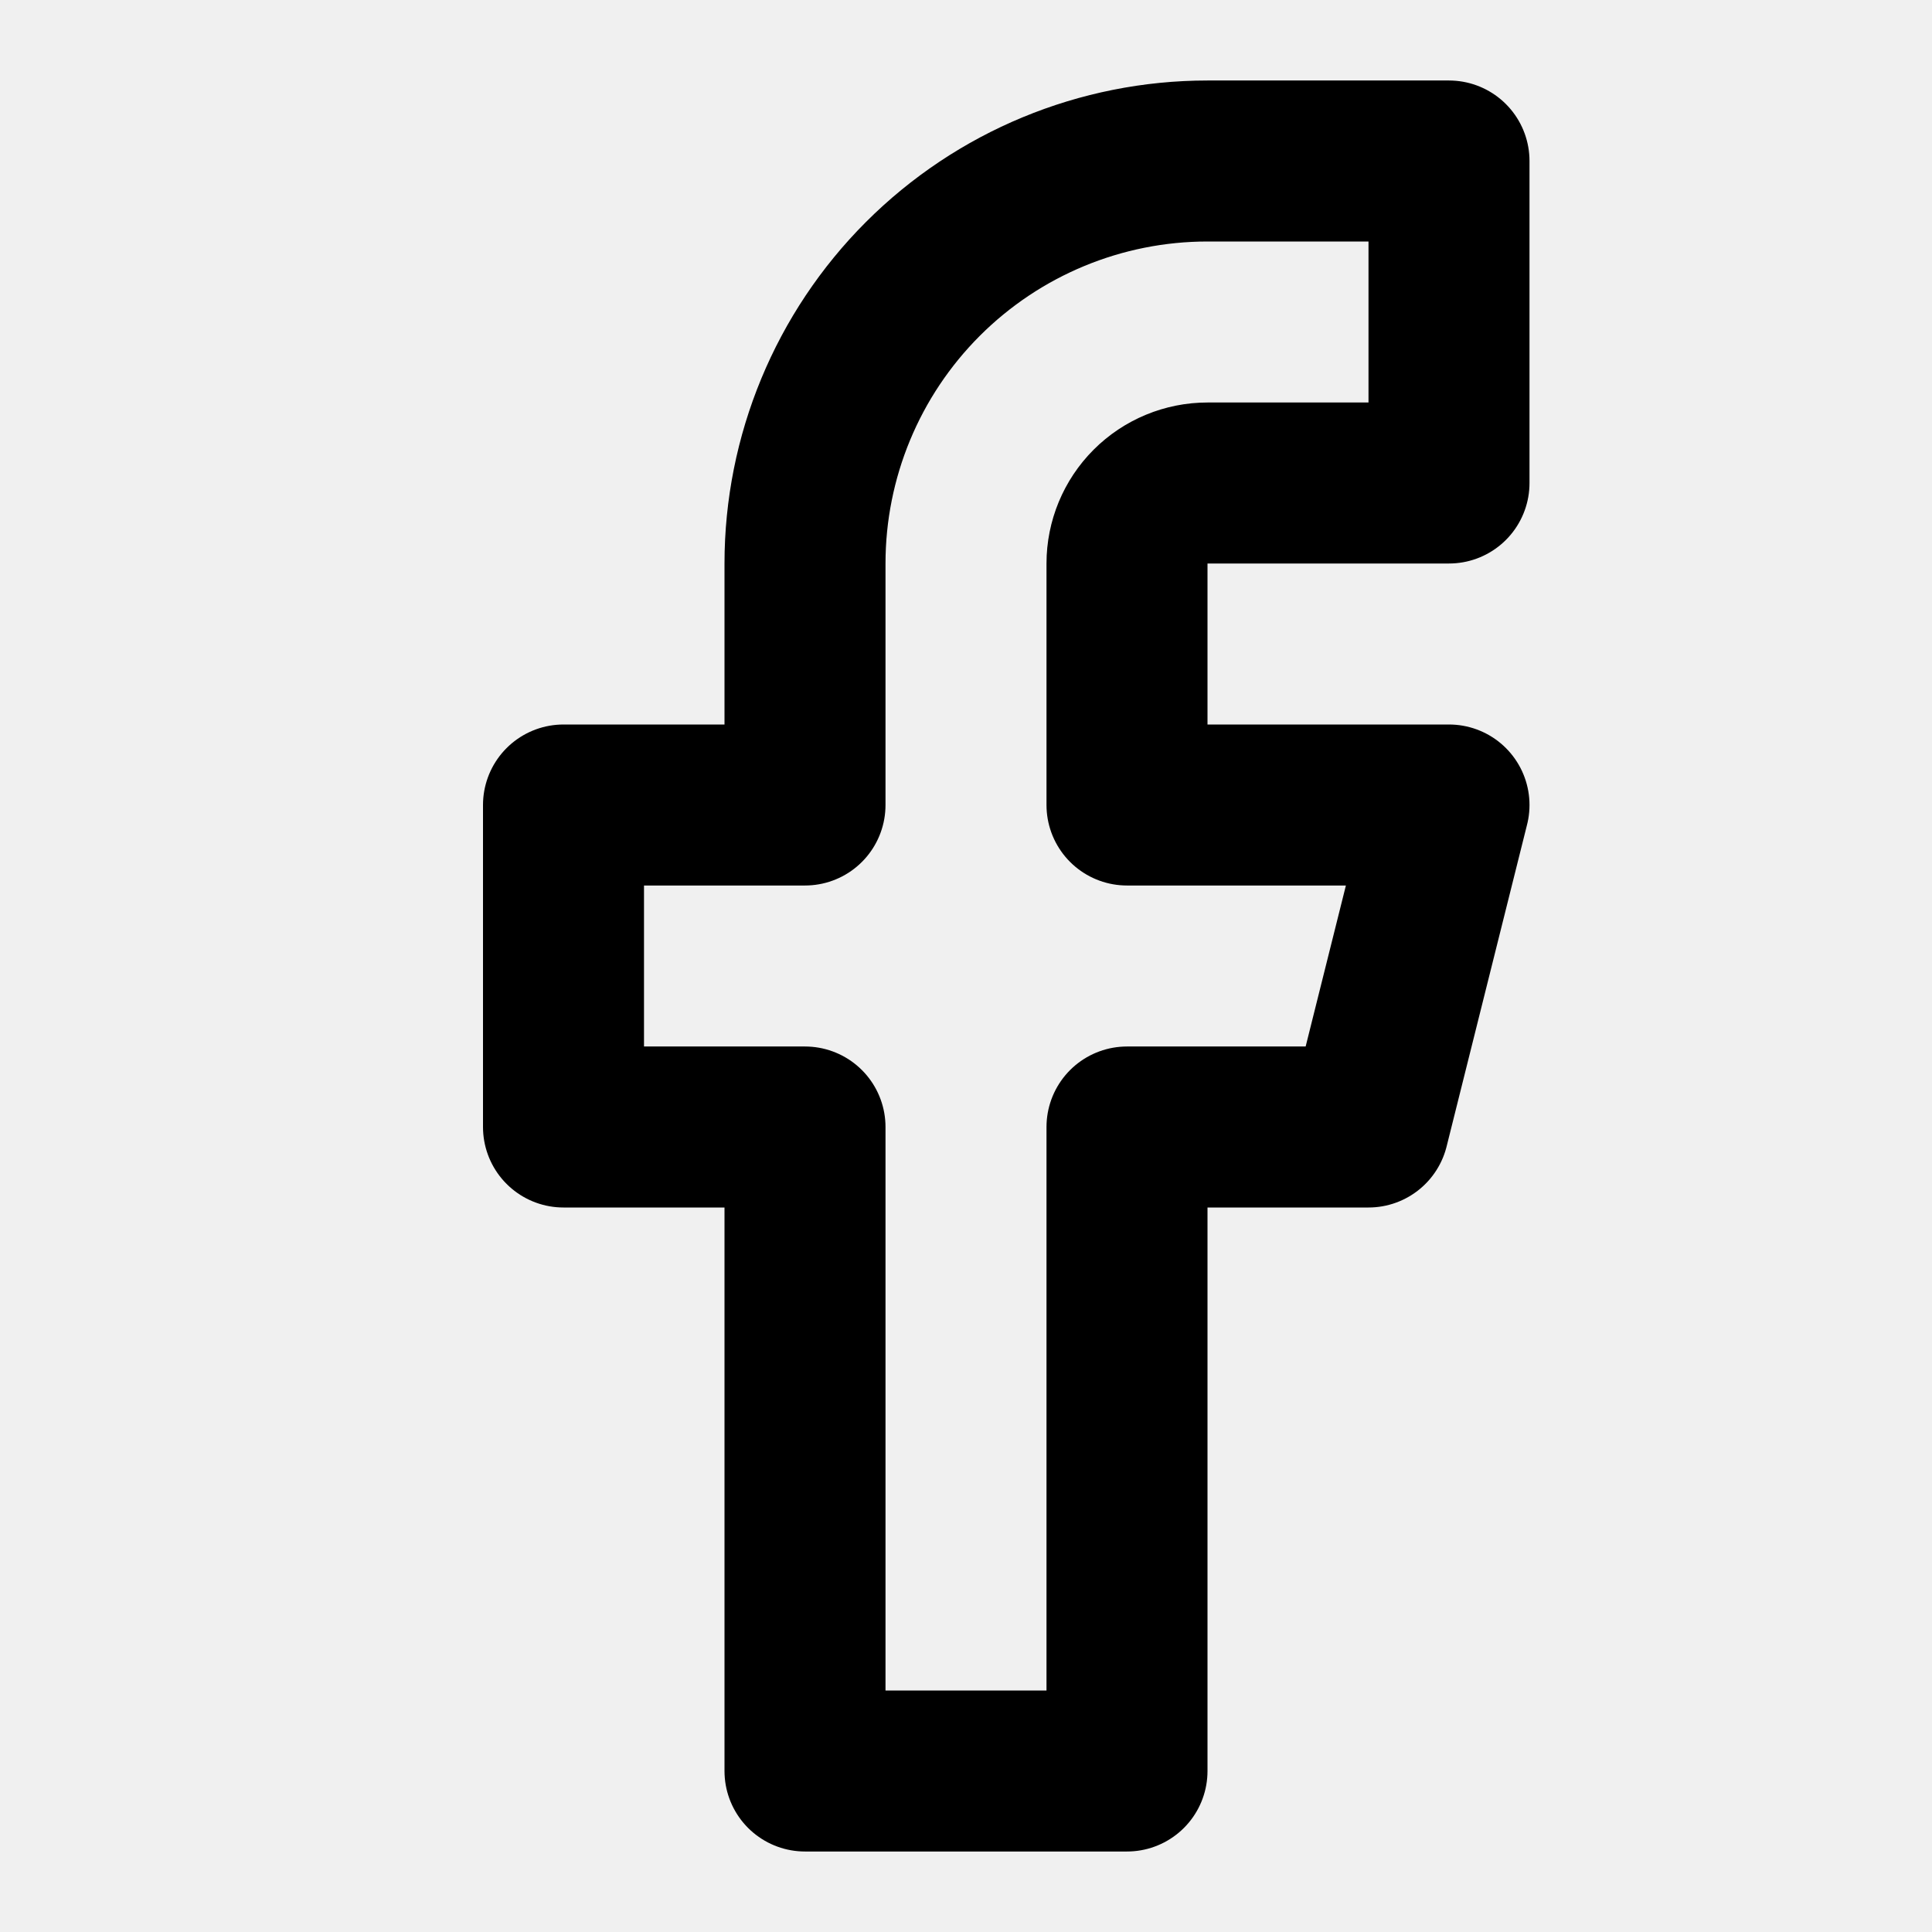
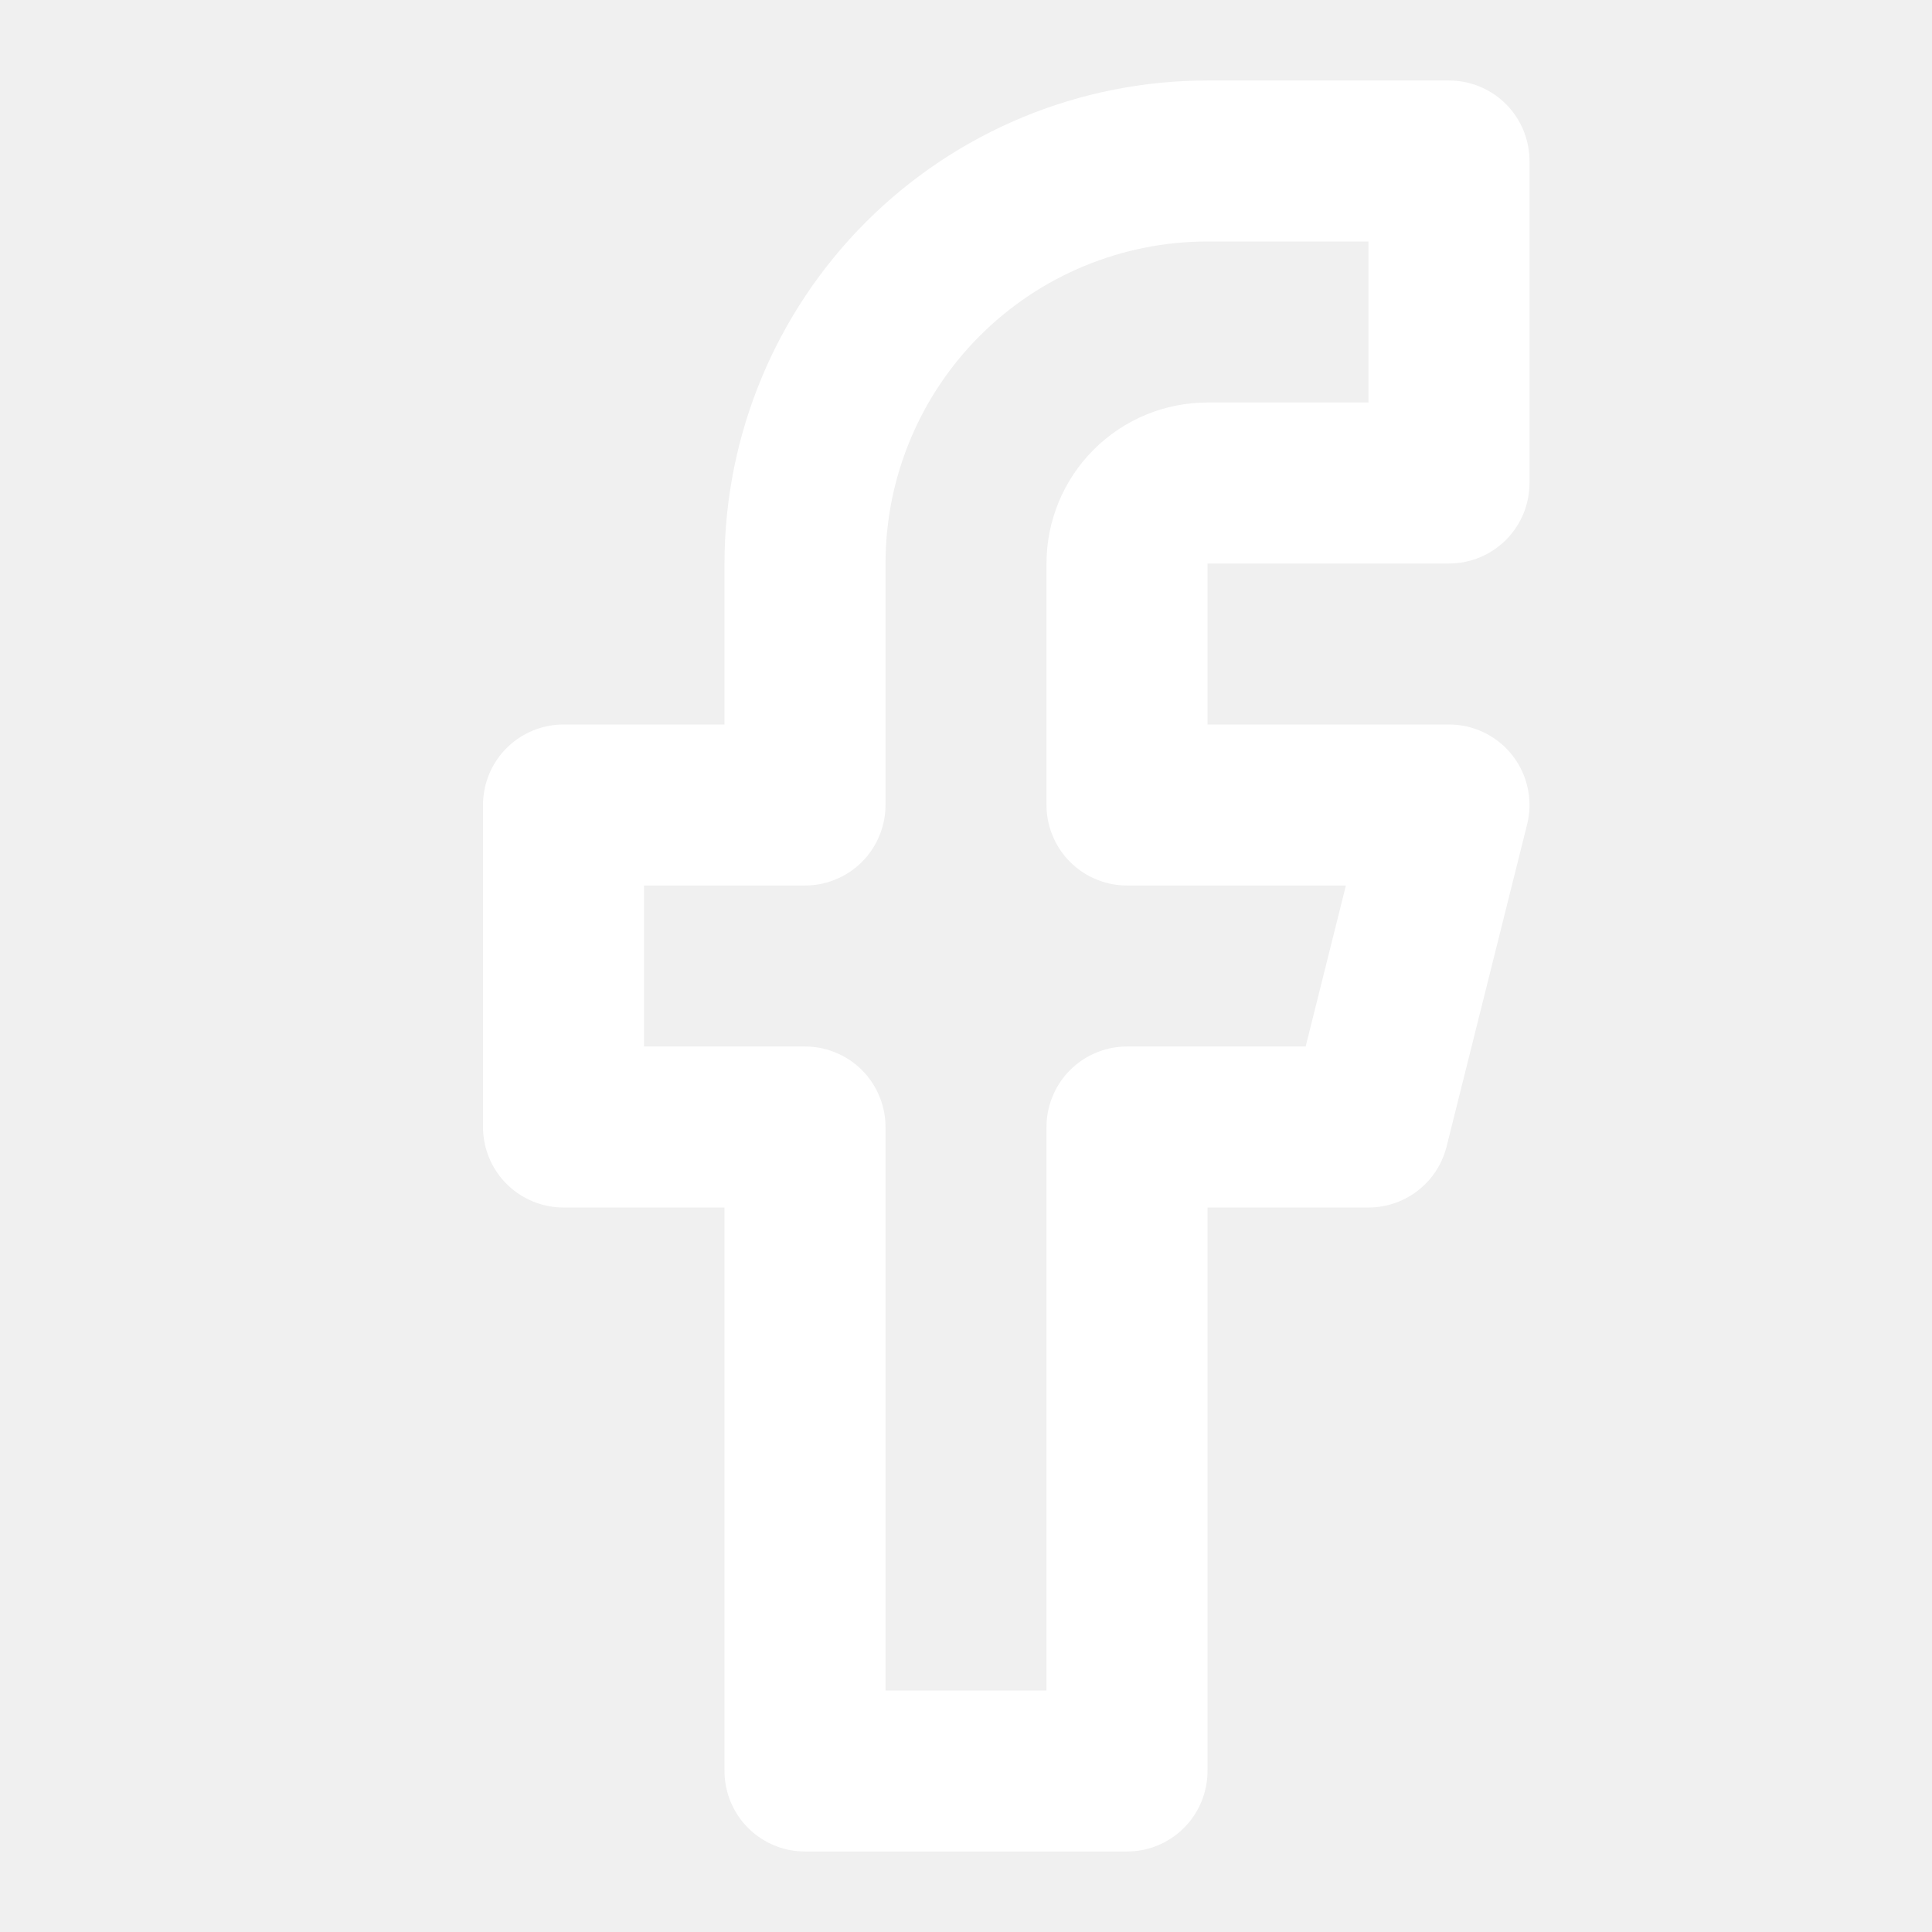
<svg xmlns="http://www.w3.org/2000/svg" width="48" height="48" viewBox="0 0 48 48" fill="none">
-   <path d="M36 4H30C27.348 4 24.804 5.054 22.929 6.929C21.054 8.804 20 11.348 20 14V20H14V28H20V44H28V28H34L36 20H28V14C28 13.47 28.211 12.961 28.586 12.586C28.961 12.211 29.47 12 30 12H36V4Z" stroke="black" stroke-width="4" stroke-linecap="round" stroke-linejoin="round" />
+   <path d="M36 4H30C27.348 4 24.804 5.054 22.929 6.929C21.054 8.804 20 11.348 20 14V20H14V28H20V44H28V28H34L36 20H28V14C28 13.47 28.211 12.961 28.586 12.586C28.961 12.211 29.47 12 30 12H36V4Z" stroke="white" stroke-width="4" stroke-linecap="round" stroke-linejoin="round" />
</svg>
